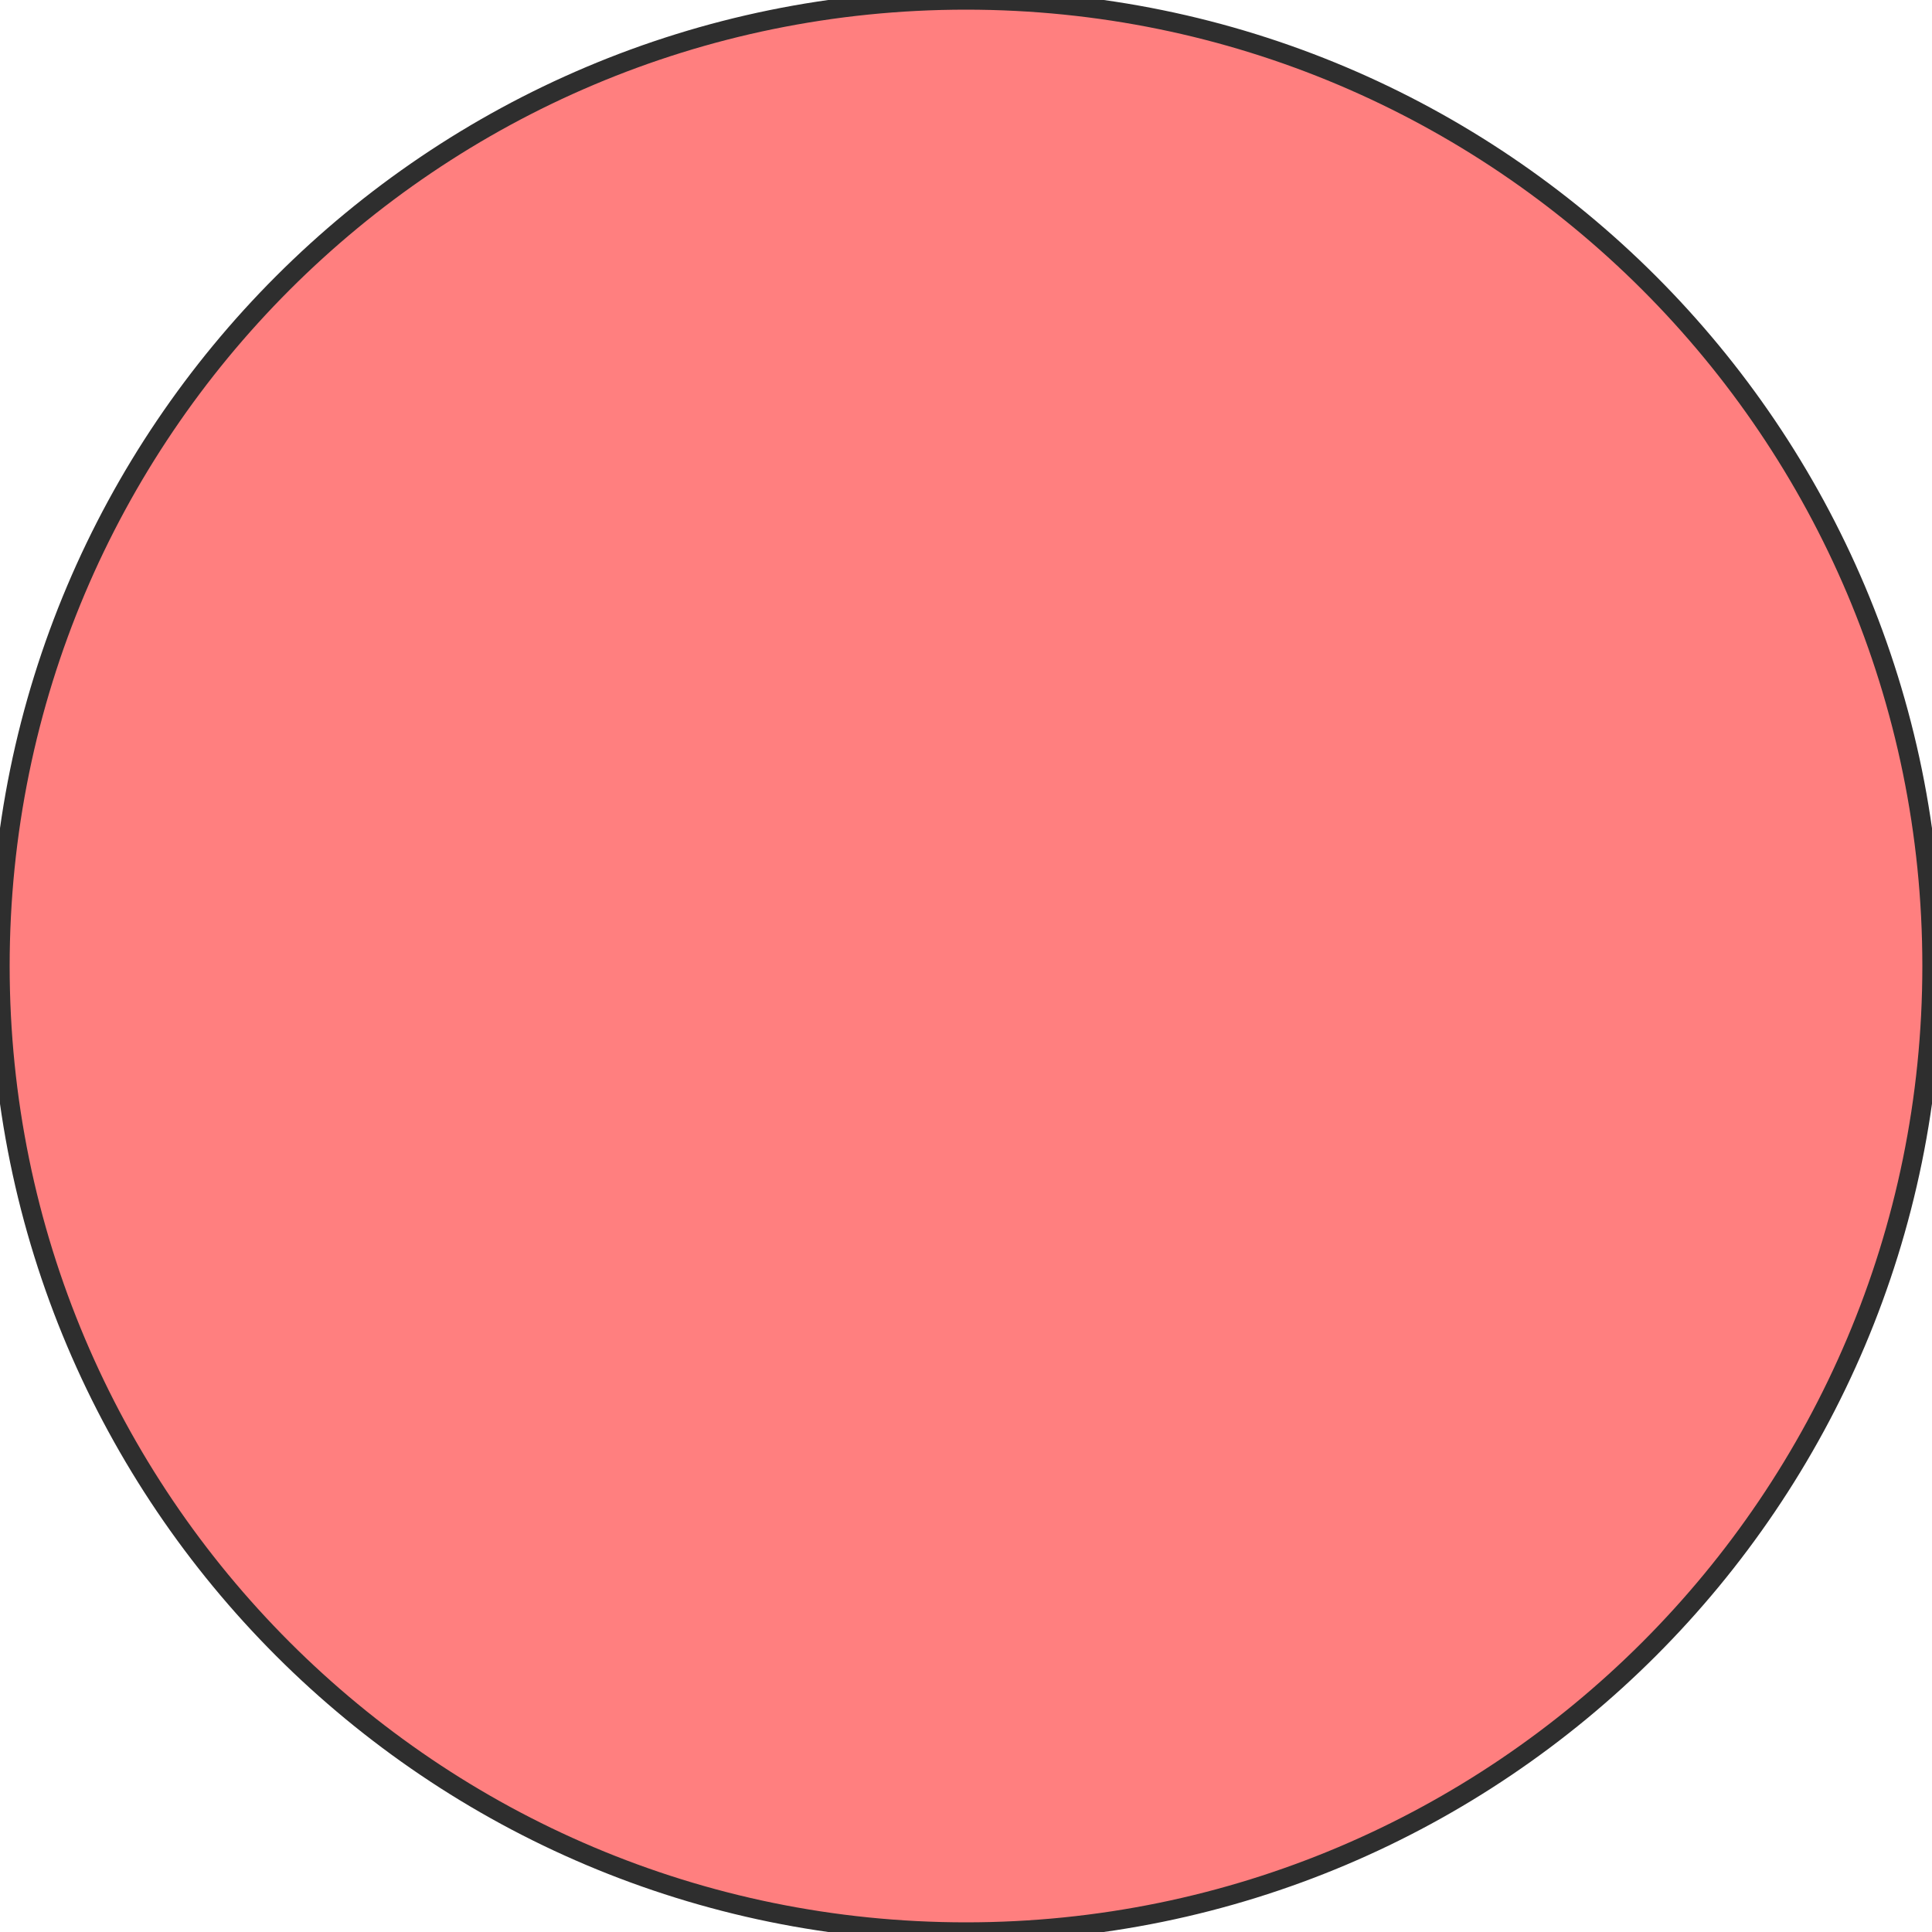
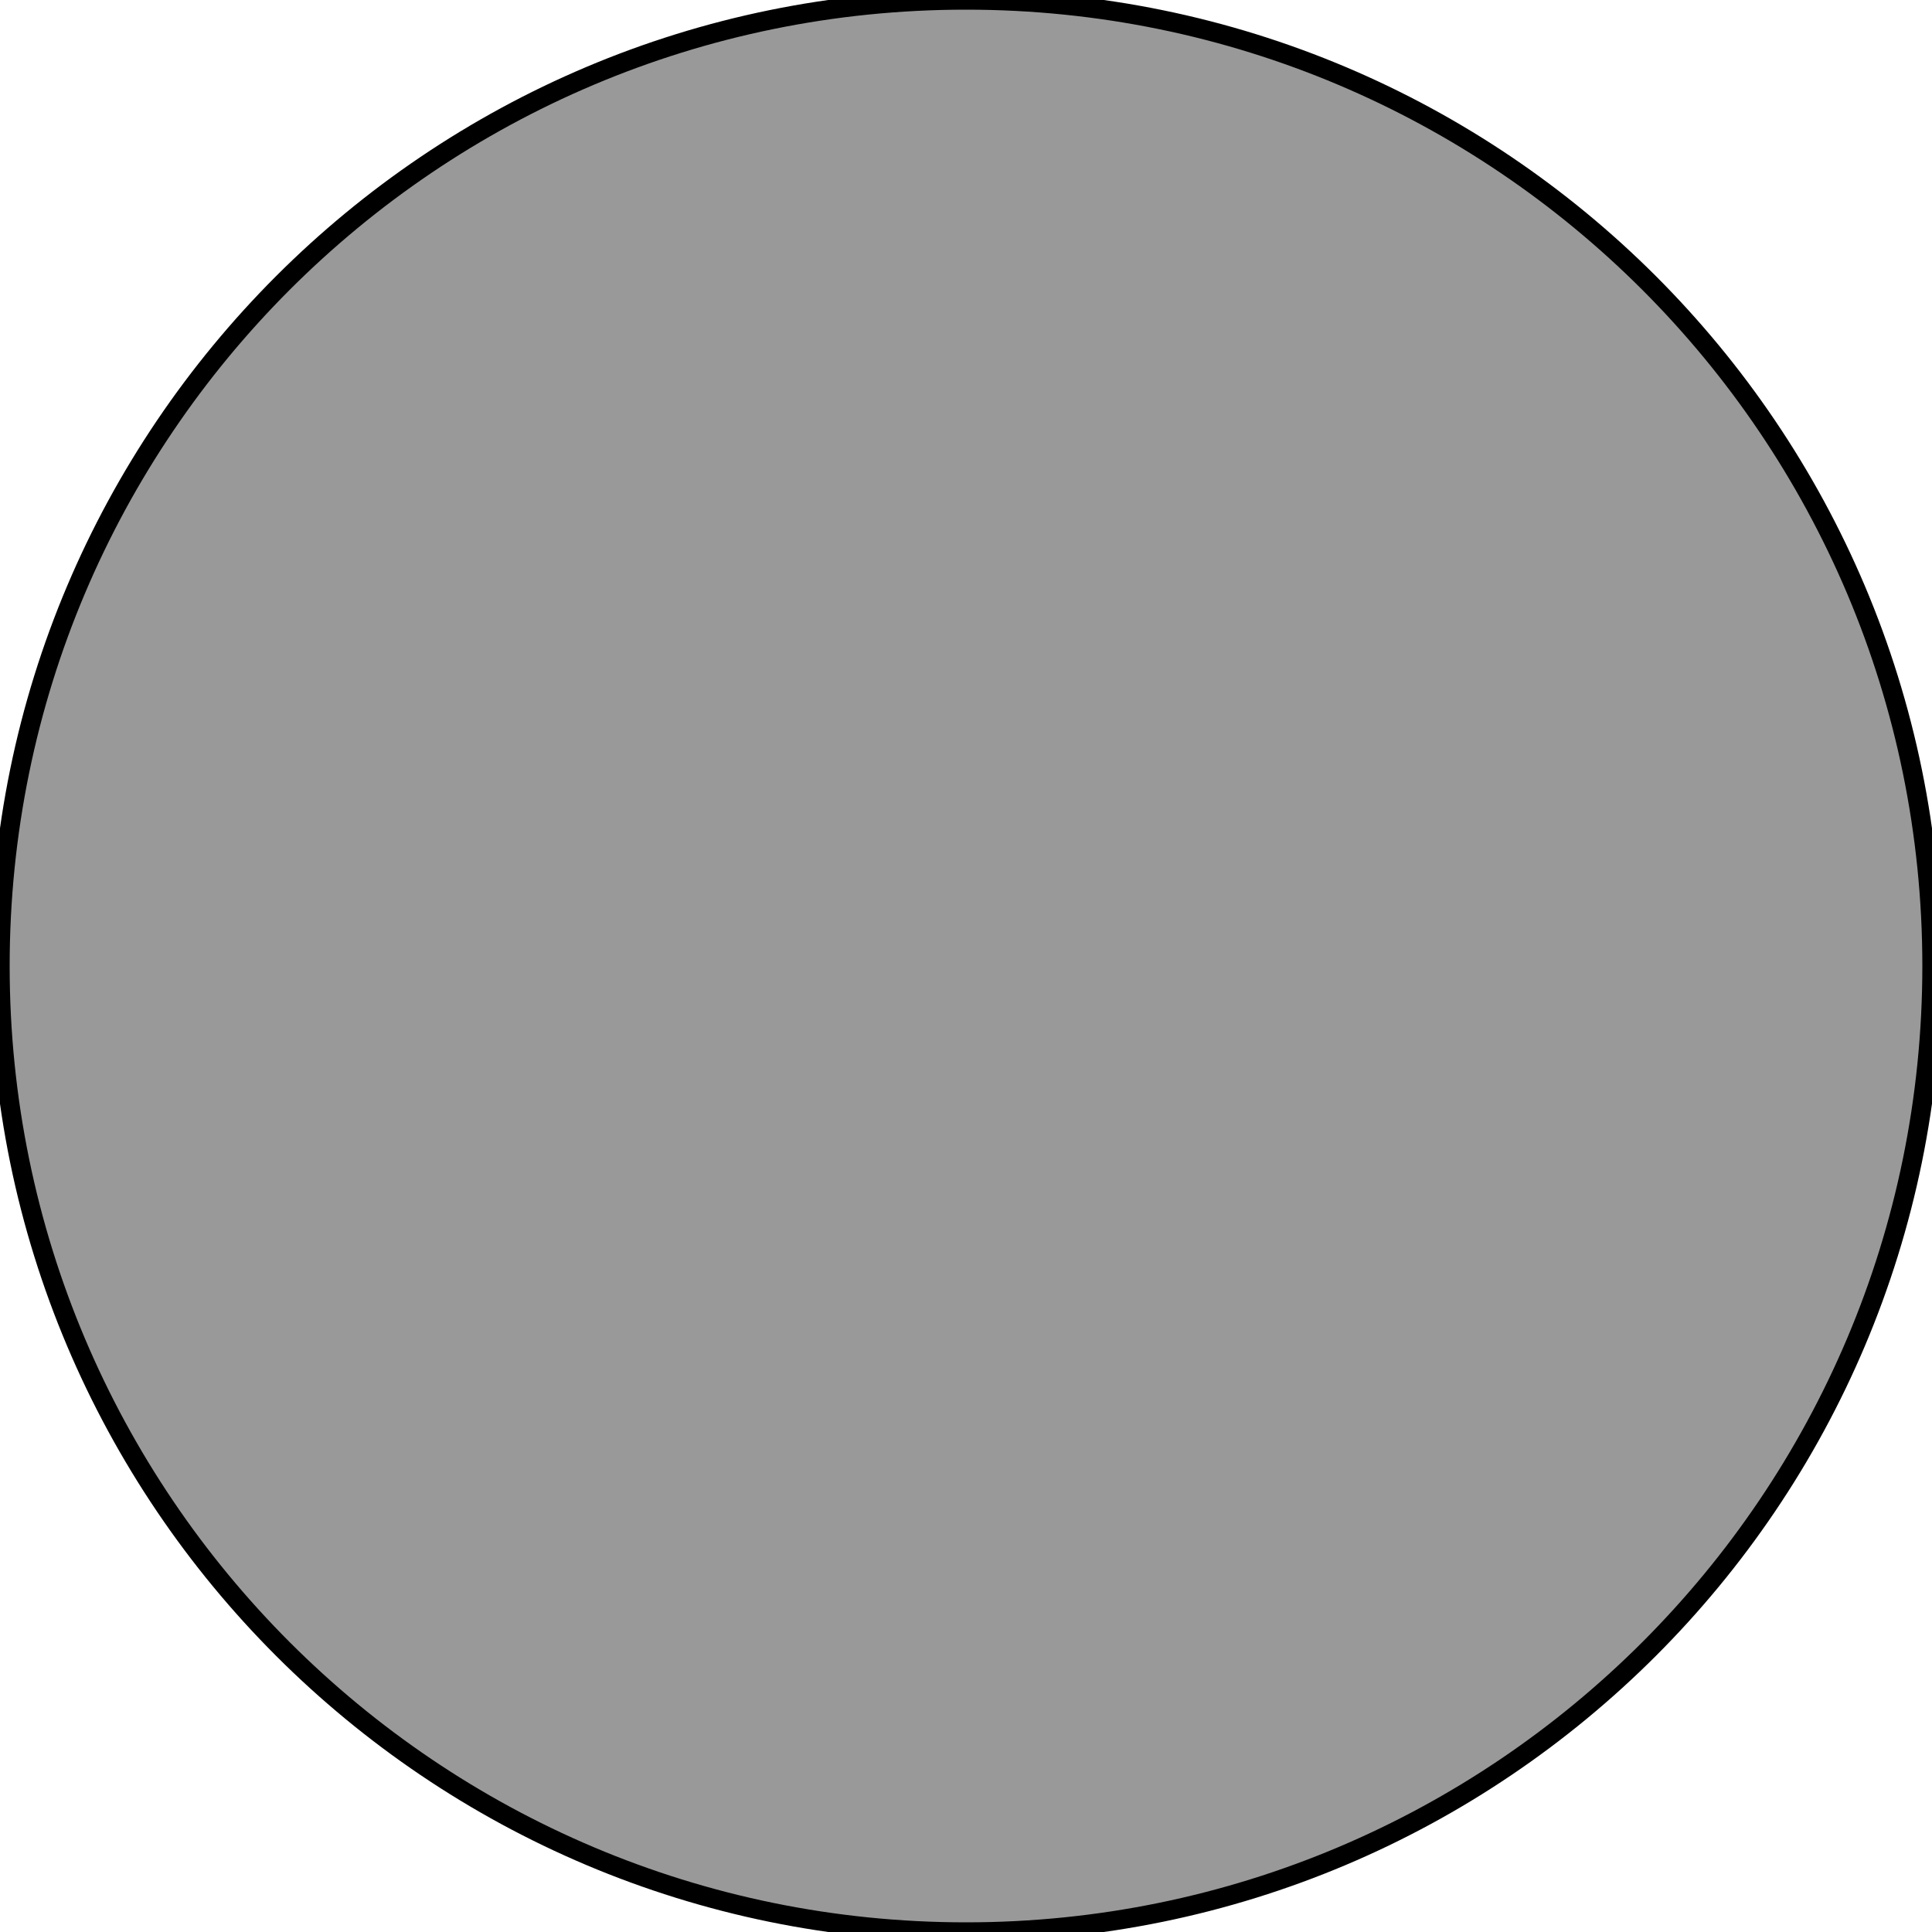
<svg xmlns="http://www.w3.org/2000/svg" width="100%" height="100%" viewBox="0 0 100 100">
-   <circle fill="#FF0000" cx="50" cy="50" r="50" fill-opacity="0.5" stroke="#2E2E2E" stroke-width="1" />
+   <circle fill="9E3E3C" cx="50" cy="50" r="50" fill-opacity="0.4" stroke="black" stroke-width="1" stroke-opacity="1" />
</svg>
